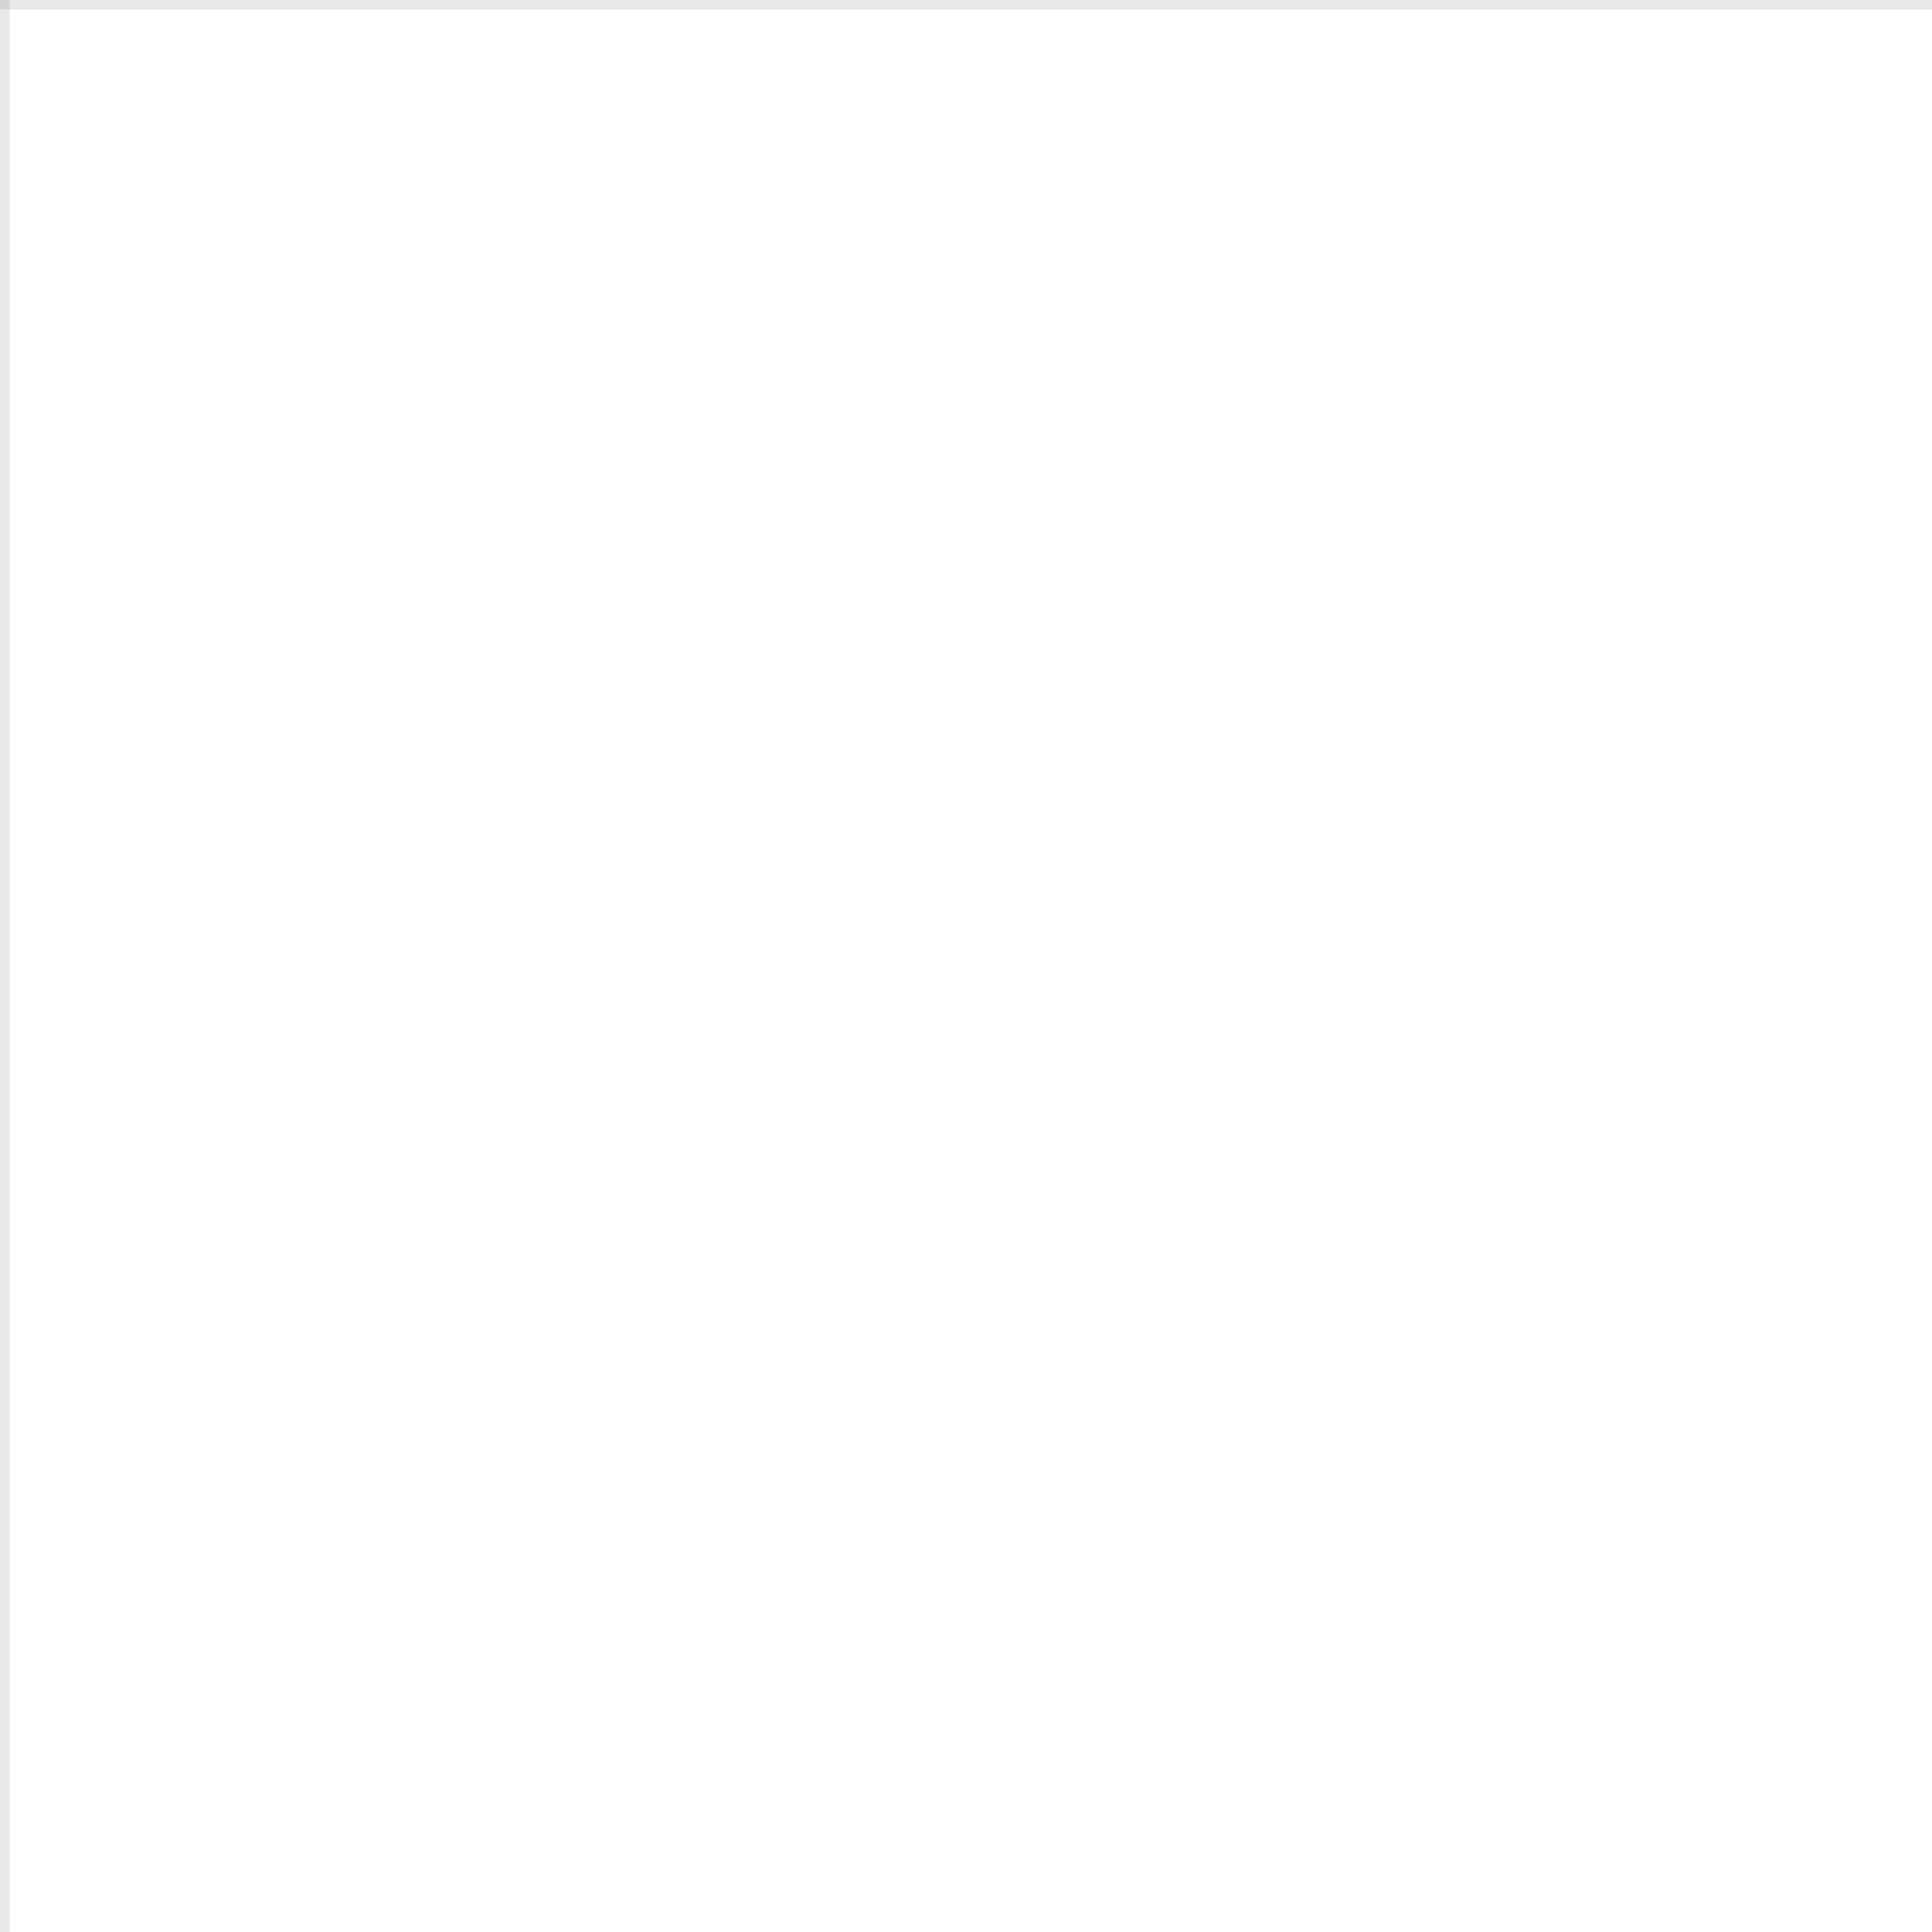
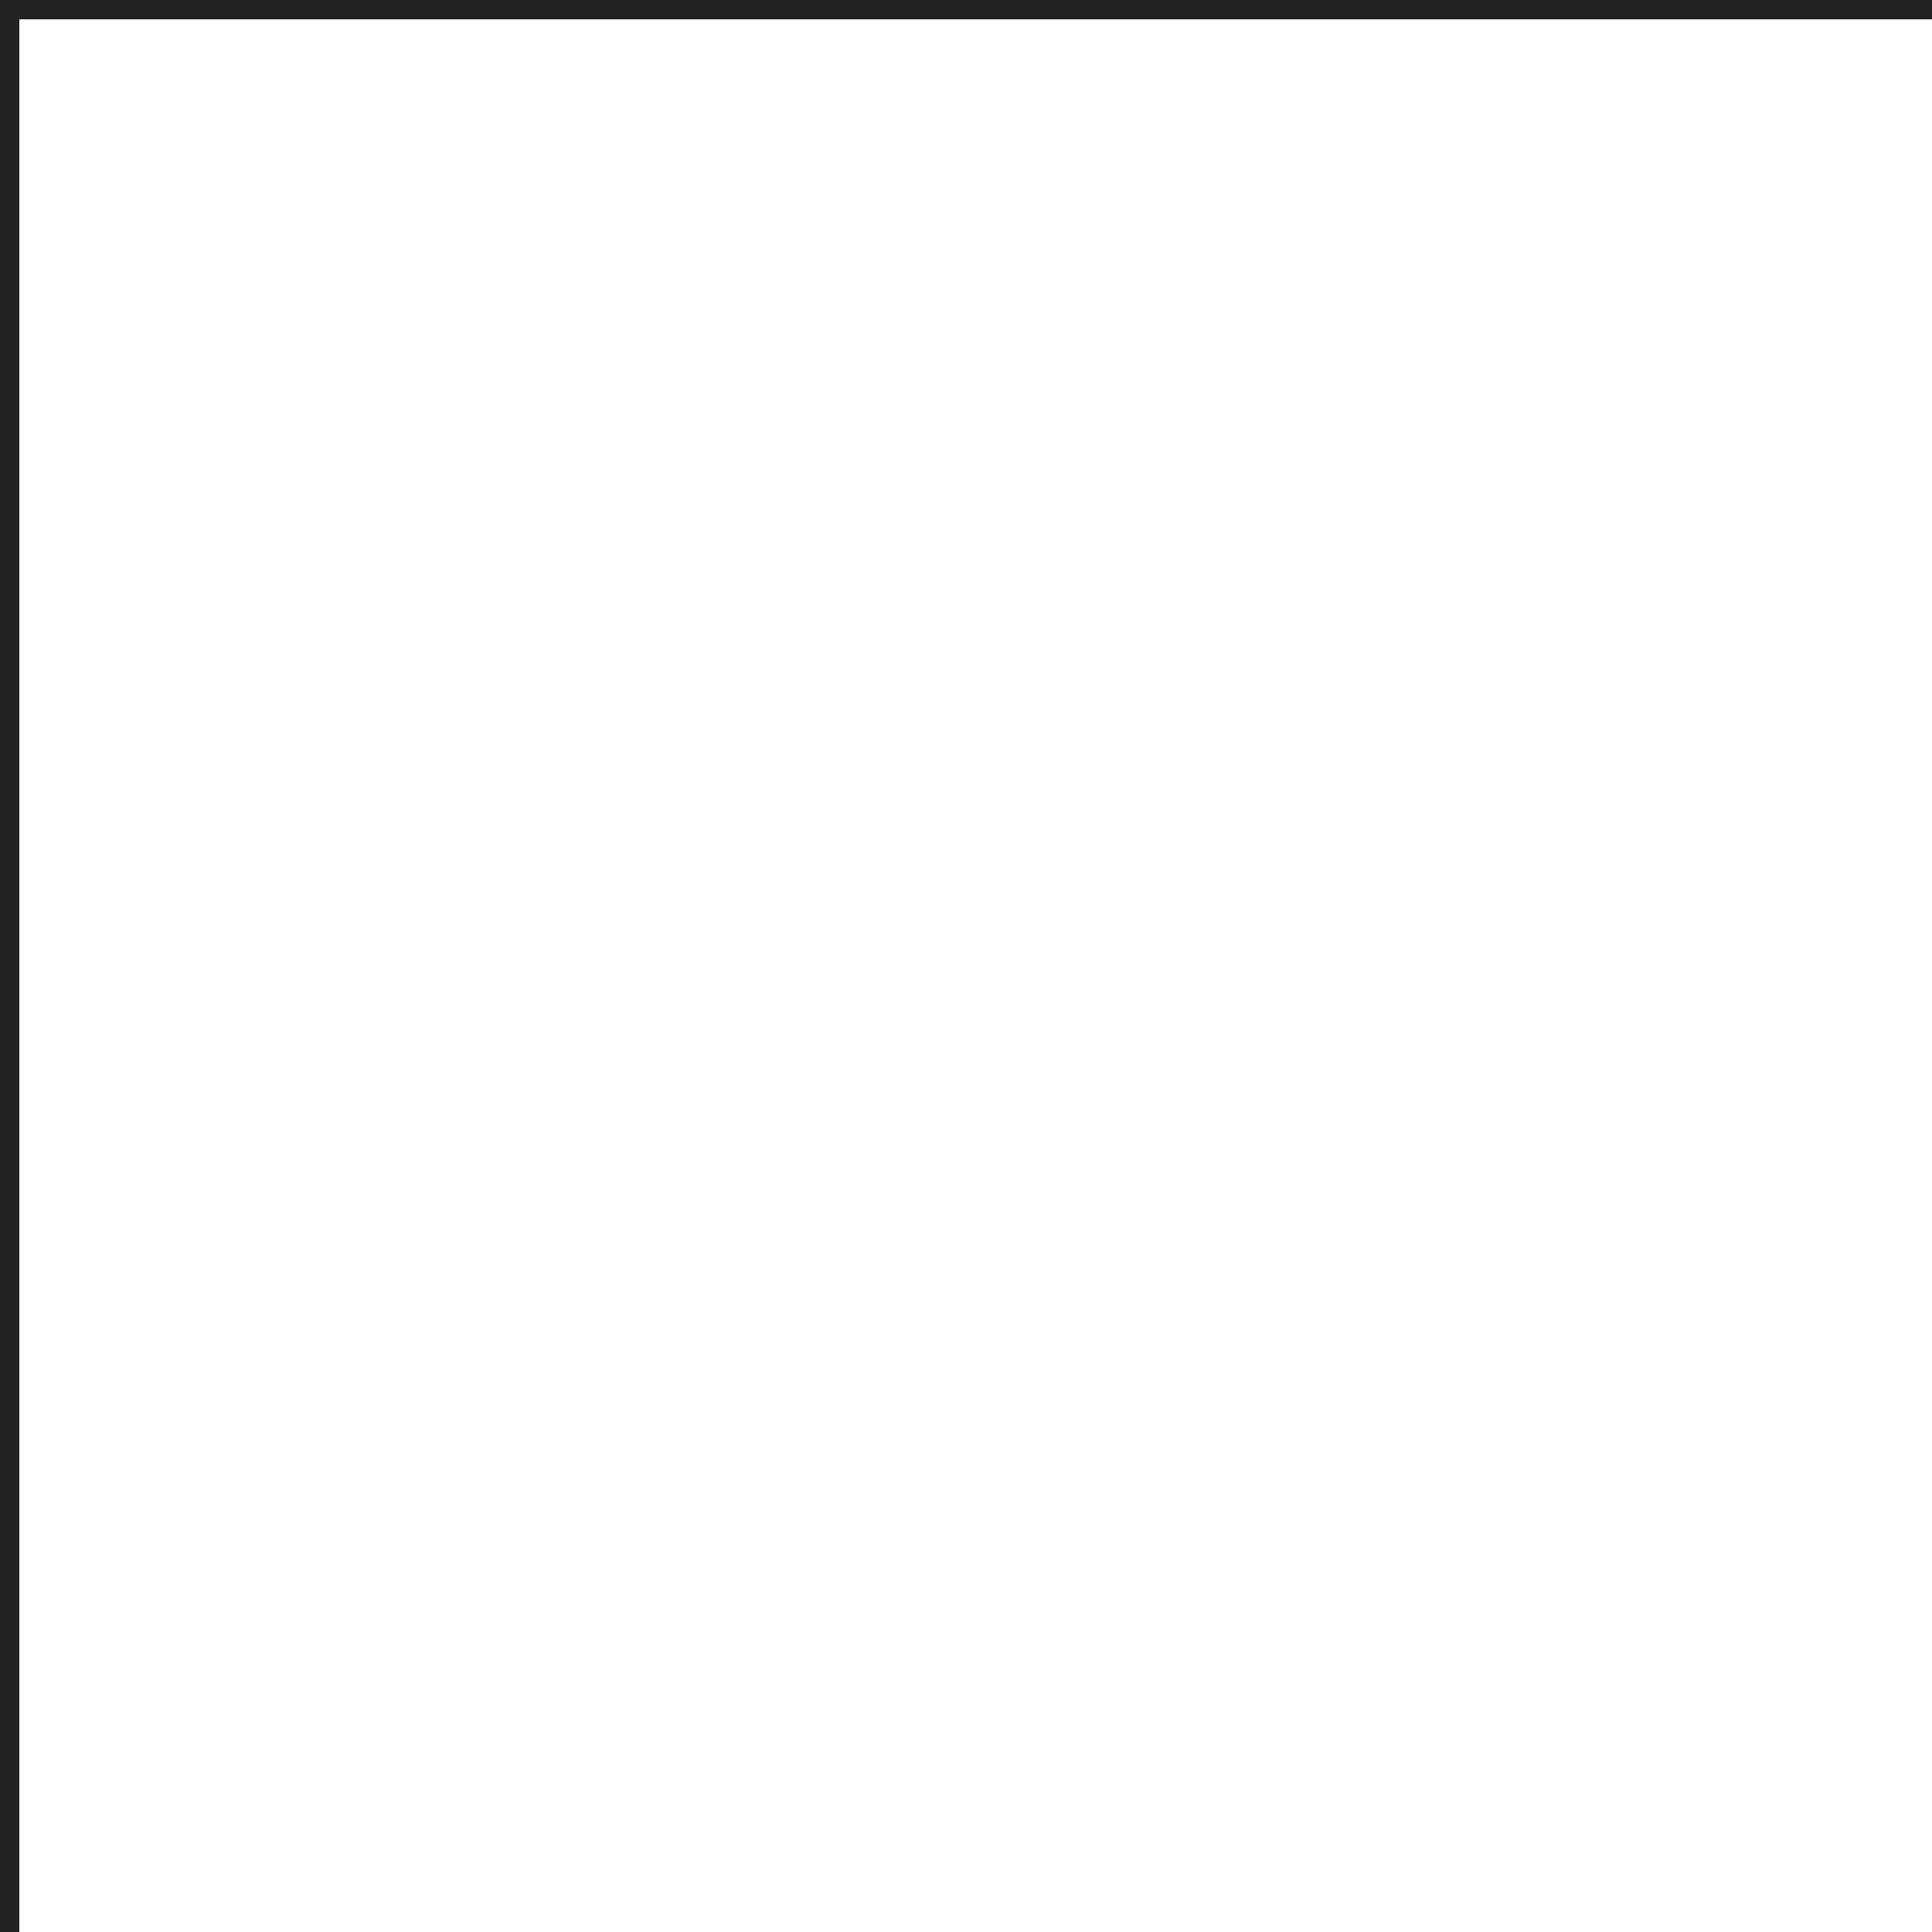
- <svg xmlns="http://www.w3.org/2000/svg" width="100" height="100">
+ <svg xmlns="http://www.w3.org/2000/svg" width="50" height="50">
  <defs>
-     <pattern id="grid" width="100" height="100" patternUnits="userSpaceOnUse">
-       <line x1="0" y1="0" x2="100" y2="0" stroke="#212121" stroke-width="1" opacity="0.1" />
-       <line x1="0" y1="0" x2="0" y2="100" stroke="#212121" stroke-width="1" opacity="0.1" />
+     <pattern id="grid" width="50" height="50" patternUnits="userSpaceOnUse">
+       <path d="M 50 0 L 0 0 0 50" fill="none" stroke="#212121" stroke-width="1" />
    </pattern>
  </defs>
-   <rect width="100" height="100" fill="url(#grid)" />
+   <rect width="50" height="50" fill="url(#grid)" />
</svg>
